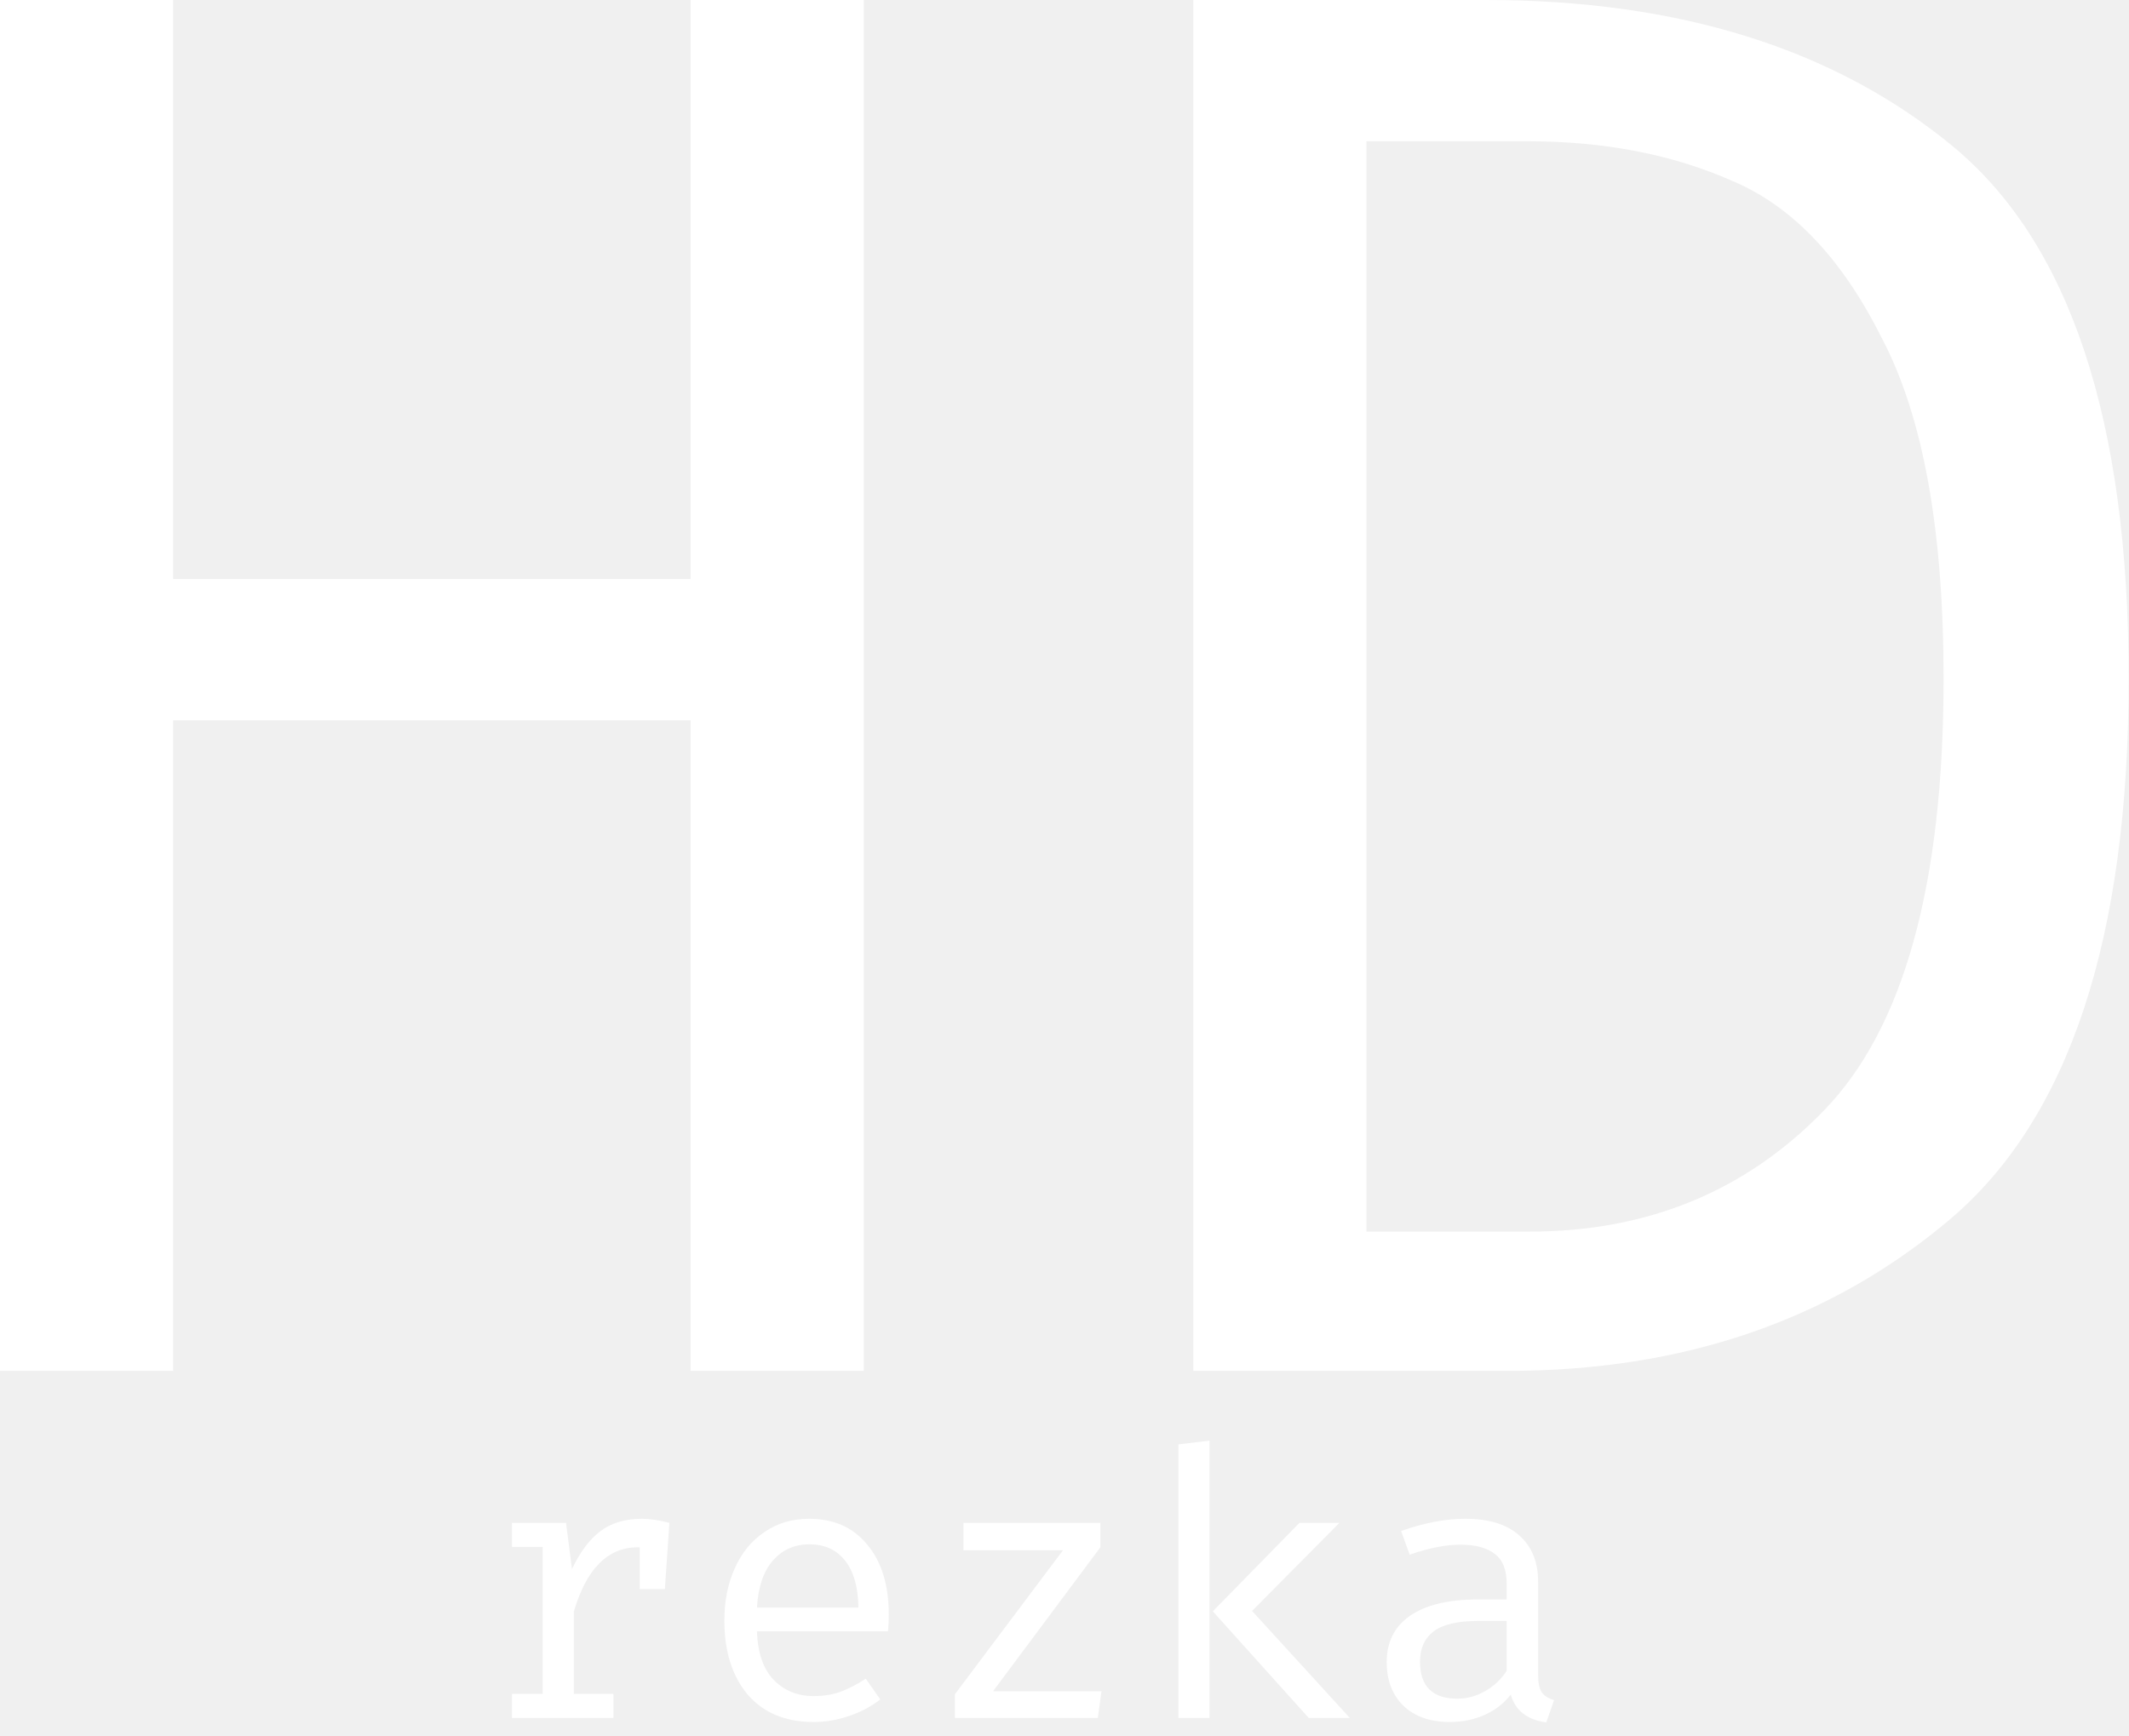
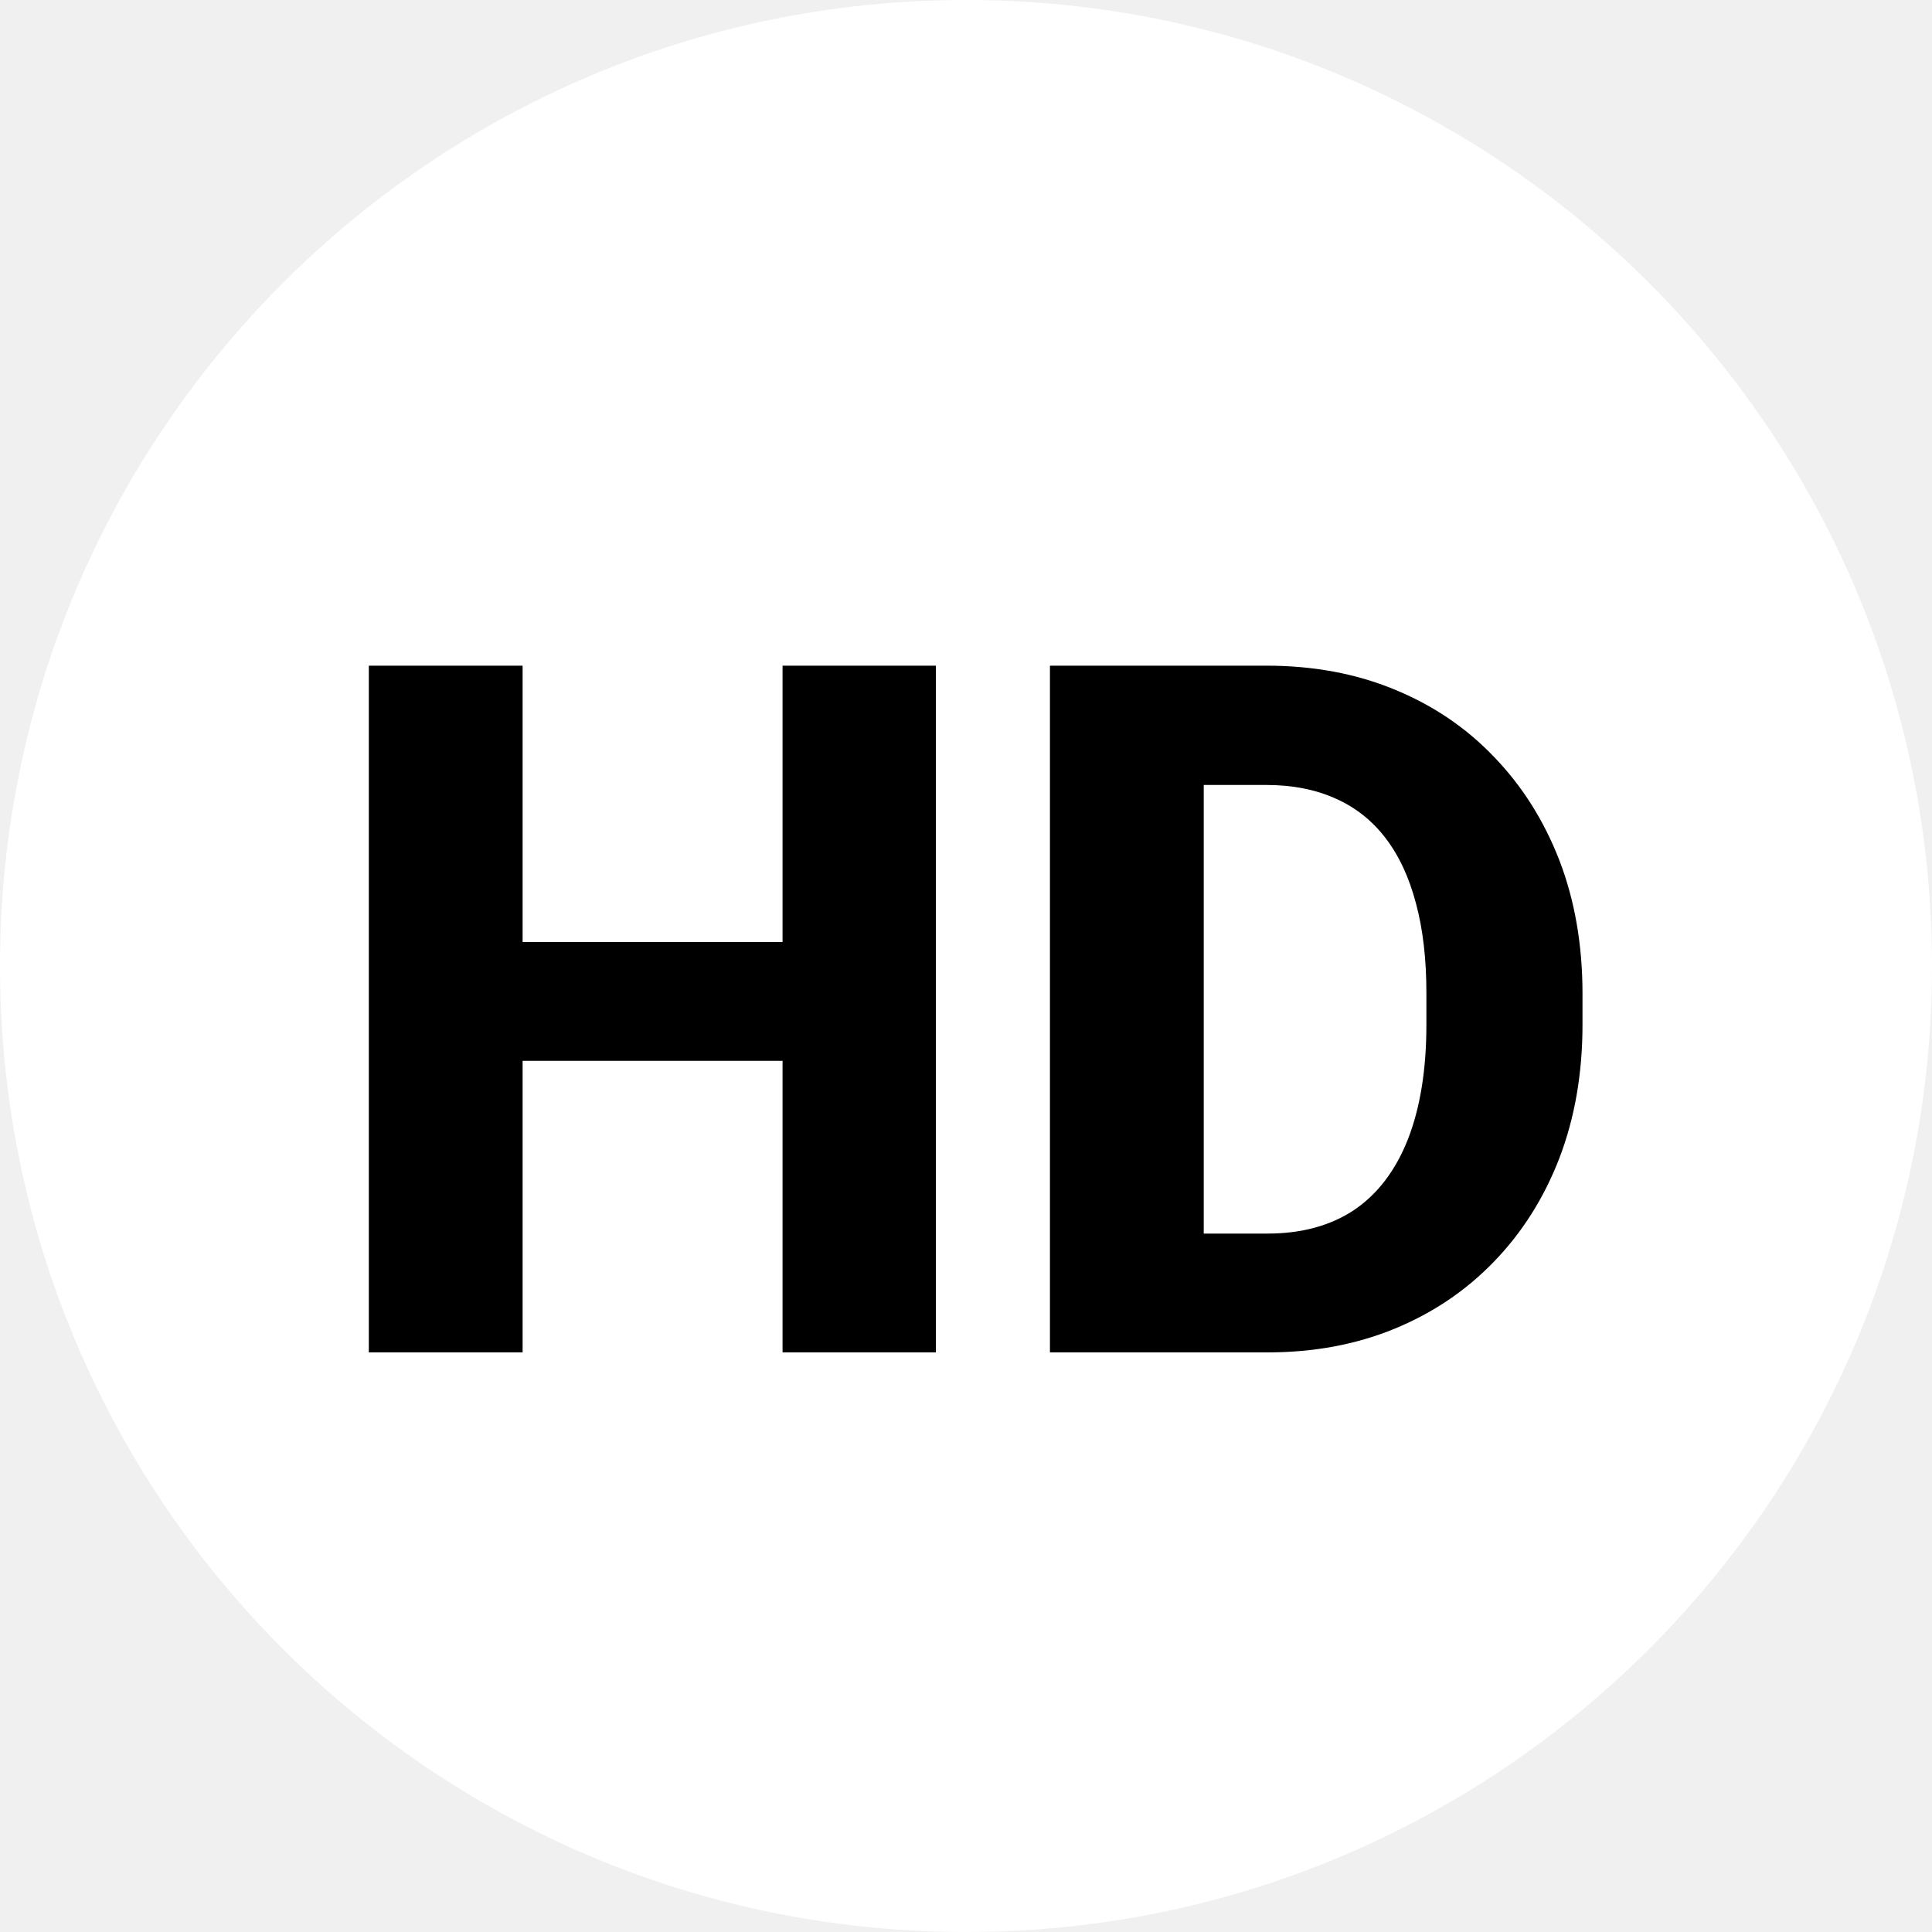
- <svg xmlns="http://www.w3.org/2000/svg" width="92" height="75" viewBox="0 0 92 75" fill="none">
-   <path d="M29.842 31.132H7.482V59.254H0V0H7.482V25.026H29.842V0H37.324V59.254H29.842V31.132Z" fill="white" />
-   <path d="M91.986 29.326C91.986 40.563 89.406 48.361 84.246 52.718C79.086 57.075 72.722 59.254 65.154 59.254H51.566V0H64.208C72.522 0 79.23 2.093 84.332 6.278C89.435 10.463 91.986 18.146 91.986 29.326ZM83.988 29.326C83.988 22.905 83.1 18.003 81.322 14.62C79.602 11.18 77.452 8.915 74.872 7.826C72.292 6.679 69.34 6.106 66.014 6.106H59.048V53.234H66.1C71.203 53.234 75.446 51.485 78.828 47.988C82.268 44.433 83.988 38.213 83.988 29.326Z" fill="white" />
-   <path d="M27.74 65.646C28.081 65.646 28.476 65.705 28.924 65.822L28.732 68.686H27.644V66.878H27.564C26.263 66.878 25.34 67.806 24.796 69.662V73.214H26.508V74.254H22.124V73.214H23.452V66.862H22.124V65.822H24.46L24.716 67.822C25.057 67.097 25.463 66.553 25.932 66.19C26.412 65.827 27.015 65.646 27.74 65.646Z" fill="white" />
-   <path d="M32.71 70.51C32.742 71.438 32.982 72.137 33.43 72.606C33.888 73.075 34.464 73.31 35.158 73.31C35.574 73.31 35.952 73.251 36.294 73.134C36.646 73.006 37.019 72.814 37.414 72.558L38.038 73.454C37.643 73.763 37.19 74.003 36.678 74.174C36.176 74.345 35.67 74.43 35.158 74.43C33.942 74.43 32.992 74.035 32.31 73.246C31.638 72.446 31.302 71.379 31.302 70.046C31.302 69.203 31.451 68.451 31.75 67.79C32.048 67.118 32.475 66.595 33.03 66.222C33.584 65.838 34.23 65.646 34.966 65.646C36.032 65.646 36.87 66.019 37.478 66.766C38.096 67.502 38.406 68.51 38.406 69.79C38.406 70.035 38.395 70.275 38.374 70.51H32.71ZM34.982 66.75C34.331 66.75 33.803 66.985 33.398 67.454C32.992 67.913 32.763 68.59 32.71 69.486H37.094C37.083 68.601 36.891 67.923 36.518 67.454C36.144 66.985 35.632 66.75 34.982 66.75Z" fill="white" />
-   <path d="M47.599 73.102L47.44 74.254H41.264V73.23L45.935 67.006H41.632V65.822H47.551V66.878L42.911 73.102H47.599Z" fill="white" />
-   <path d="M52.265 74.254H50.921V62.43L52.265 62.27V74.254ZM54.105 69.63L58.329 74.254H56.553L52.409 69.646L56.153 65.822H57.881L54.105 69.63Z" fill="white" />
-   <path d="M66.467 72.414C66.467 72.745 66.52 72.99 66.627 73.15C66.734 73.299 66.91 73.411 67.155 73.486L66.819 74.446C65.998 74.339 65.486 73.939 65.283 73.246C64.984 73.63 64.606 73.923 64.147 74.126C63.699 74.329 63.198 74.43 62.643 74.43C61.8 74.43 61.134 74.195 60.643 73.726C60.163 73.257 59.923 72.627 59.923 71.838C59.923 70.974 60.259 70.307 60.931 69.838C61.614 69.369 62.59 69.134 63.859 69.134H65.107V68.446C65.107 67.849 64.936 67.422 64.595 67.166C64.254 66.899 63.758 66.766 63.107 66.766C62.467 66.766 61.736 66.91 60.915 67.198L60.547 66.174C61.539 65.822 62.462 65.646 63.315 65.646C64.339 65.646 65.118 65.886 65.651 66.366C66.195 66.846 66.467 67.513 66.467 68.366V72.414ZM62.979 73.422C63.395 73.422 63.79 73.315 64.163 73.102C64.547 72.889 64.862 72.595 65.107 72.222V70.062H63.891C62.995 70.062 62.35 70.211 61.955 70.51C61.56 70.809 61.363 71.246 61.363 71.822C61.363 72.889 61.902 73.422 62.979 73.422Z" fill="white" />
+ <svg xmlns="http://www.w3.org/2000/svg" width="20" height="20" viewBox="0 0 20 20" fill="none">
+   <rect width="20" height="20" rx="10" transform="matrix(1 0 0 -1 0 20)" fill="white" />
+   <path d="M8.589 9.752V10.982H4.907V9.752H8.589ZM5.41 6.891V14H3.818V6.891H5.41ZM9.688 6.891V14H8.101V6.891H9.688ZM13.12 14H11.558L11.567 12.77H13.12C13.475 12.77 13.774 12.688 14.019 12.525C14.263 12.359 14.448 12.115 14.575 11.793C14.702 11.467 14.766 11.072 14.766 10.606V10.279C14.766 9.928 14.73 9.618 14.658 9.352C14.587 9.081 14.481 8.855 14.341 8.673C14.201 8.491 14.027 8.354 13.818 8.263C13.613 8.172 13.377 8.126 13.11 8.126H11.528V6.891H13.11C13.592 6.891 14.032 6.972 14.429 7.135C14.829 7.298 15.174 7.53 15.464 7.833C15.757 8.136 15.983 8.494 16.143 8.907C16.302 9.321 16.382 9.781 16.382 10.289V10.606C16.382 11.111 16.302 11.572 16.143 11.988C15.983 12.402 15.757 12.76 15.464 13.062C15.174 13.362 14.831 13.593 14.434 13.756C14.037 13.919 13.599 14 13.12 14ZM12.461 6.891V14H10.869V6.891H12.461Z" fill="black" />
</svg>
